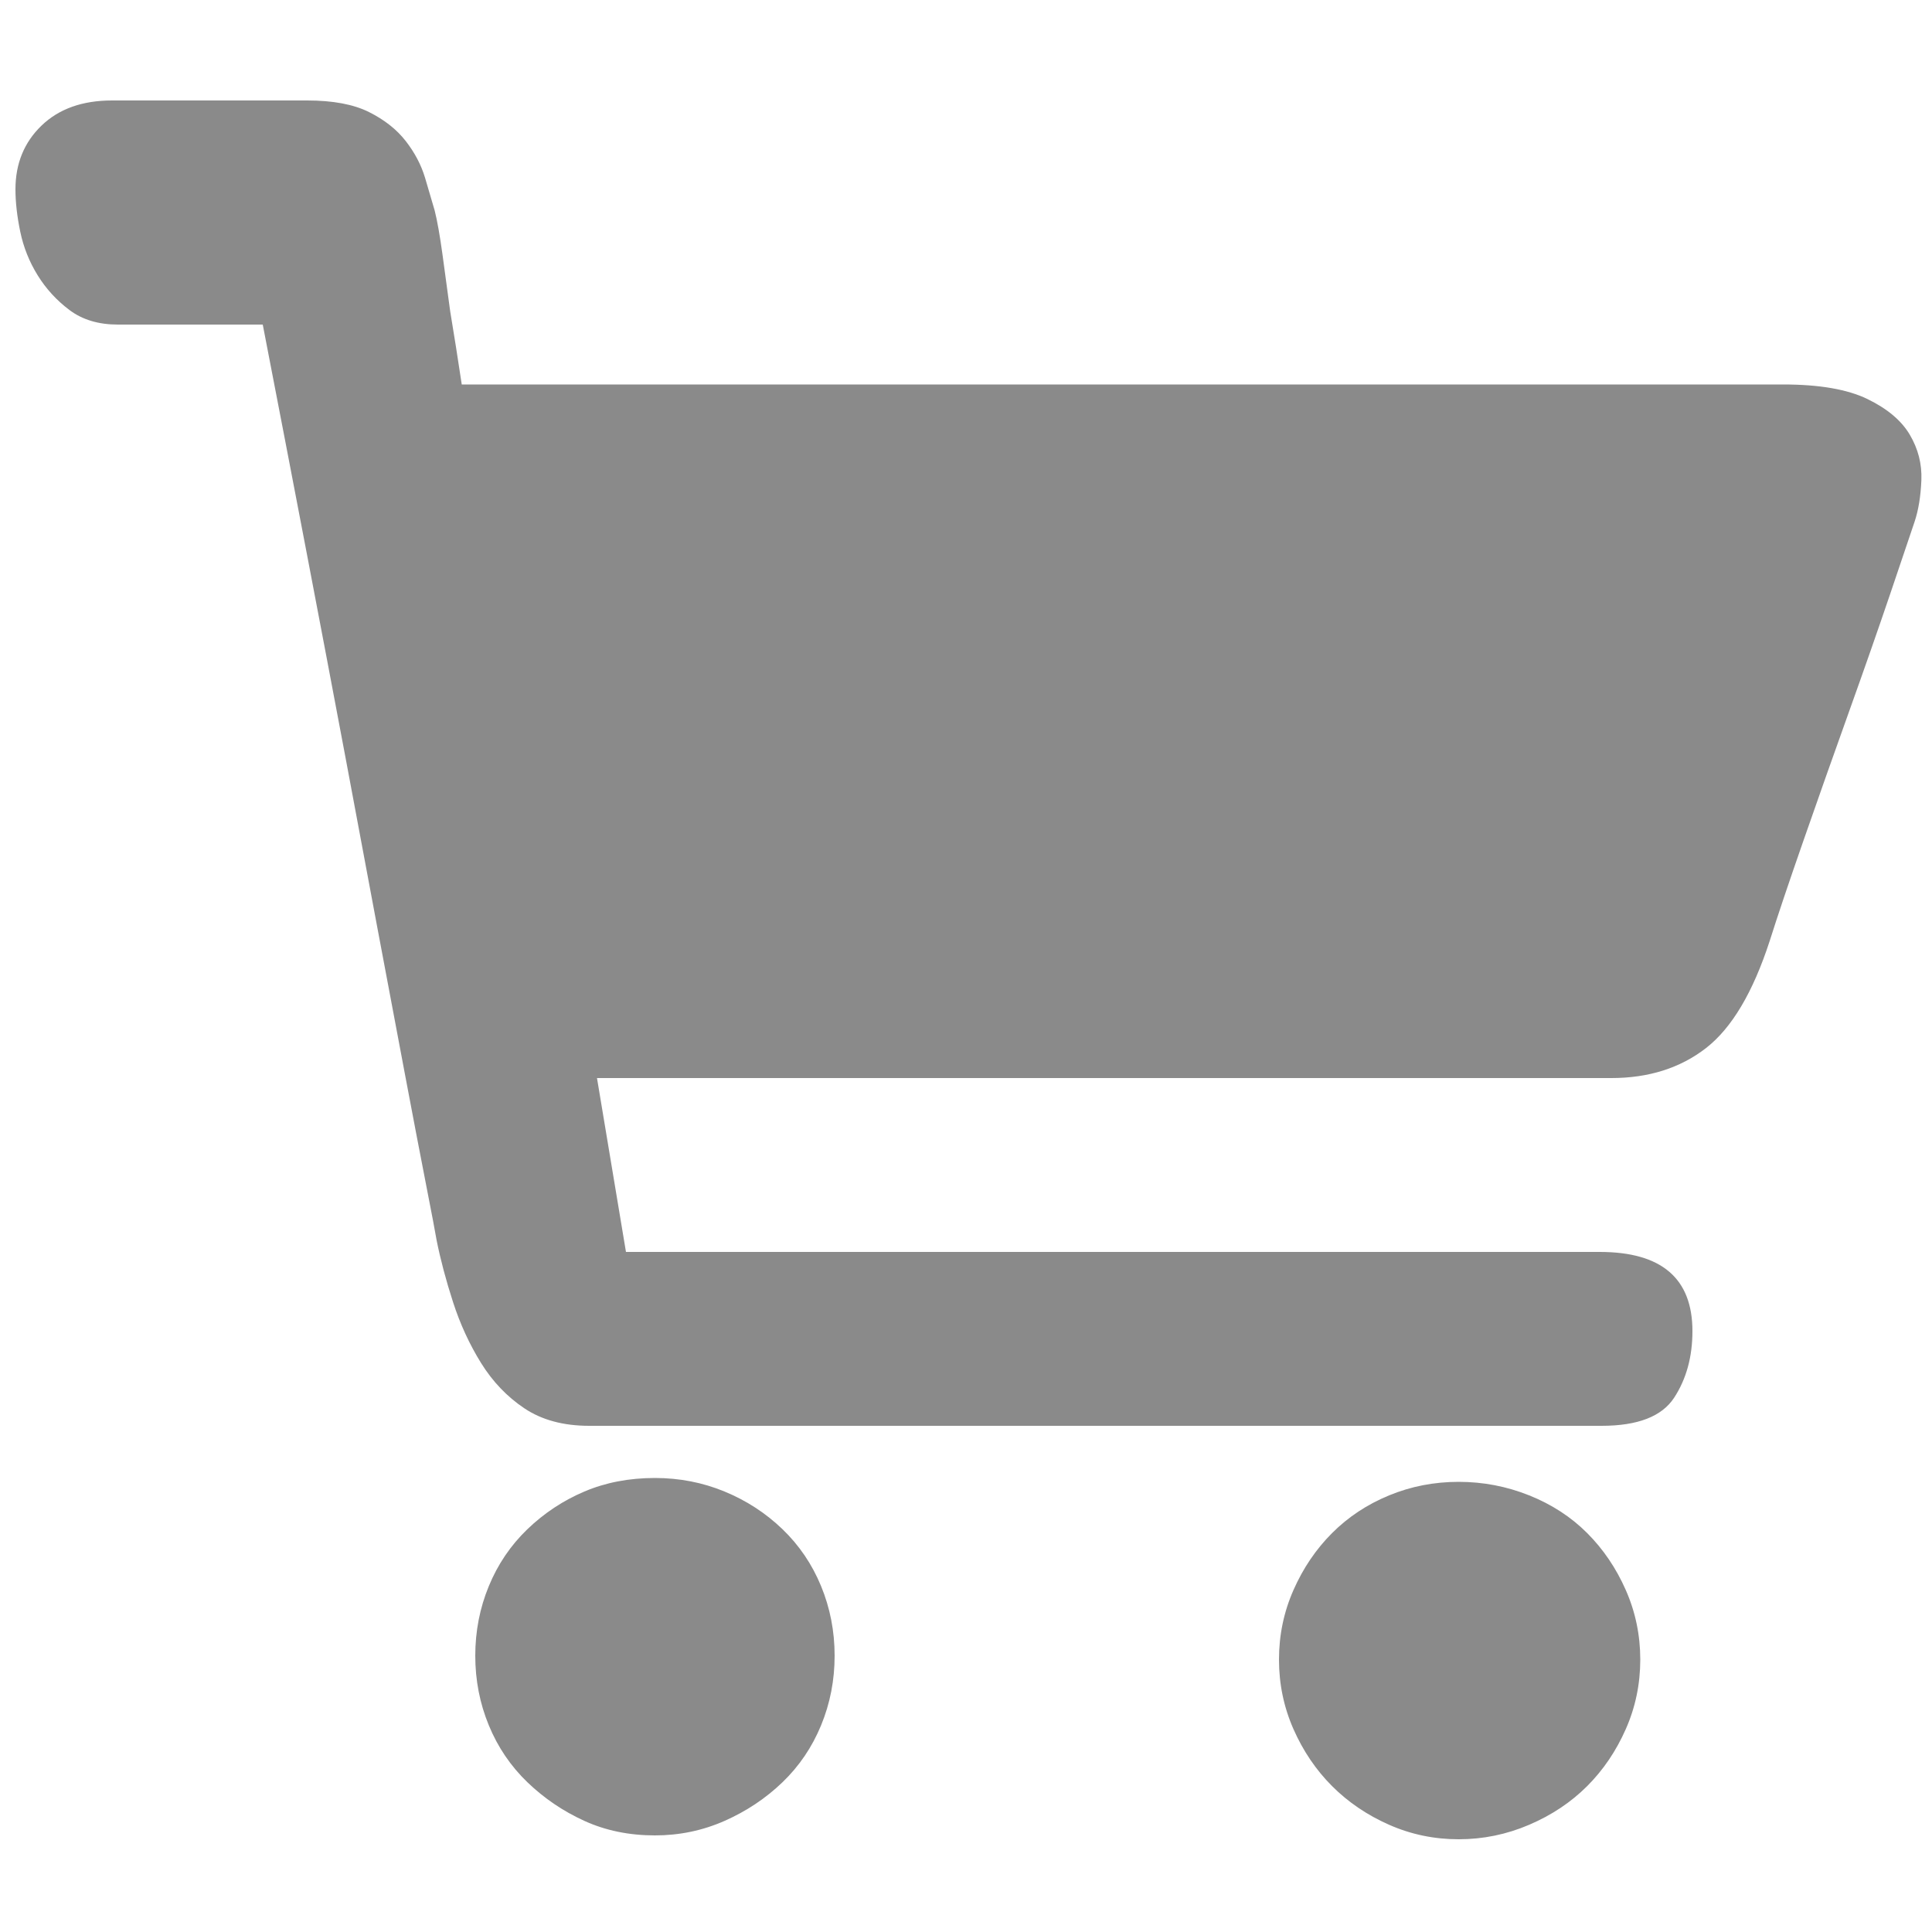
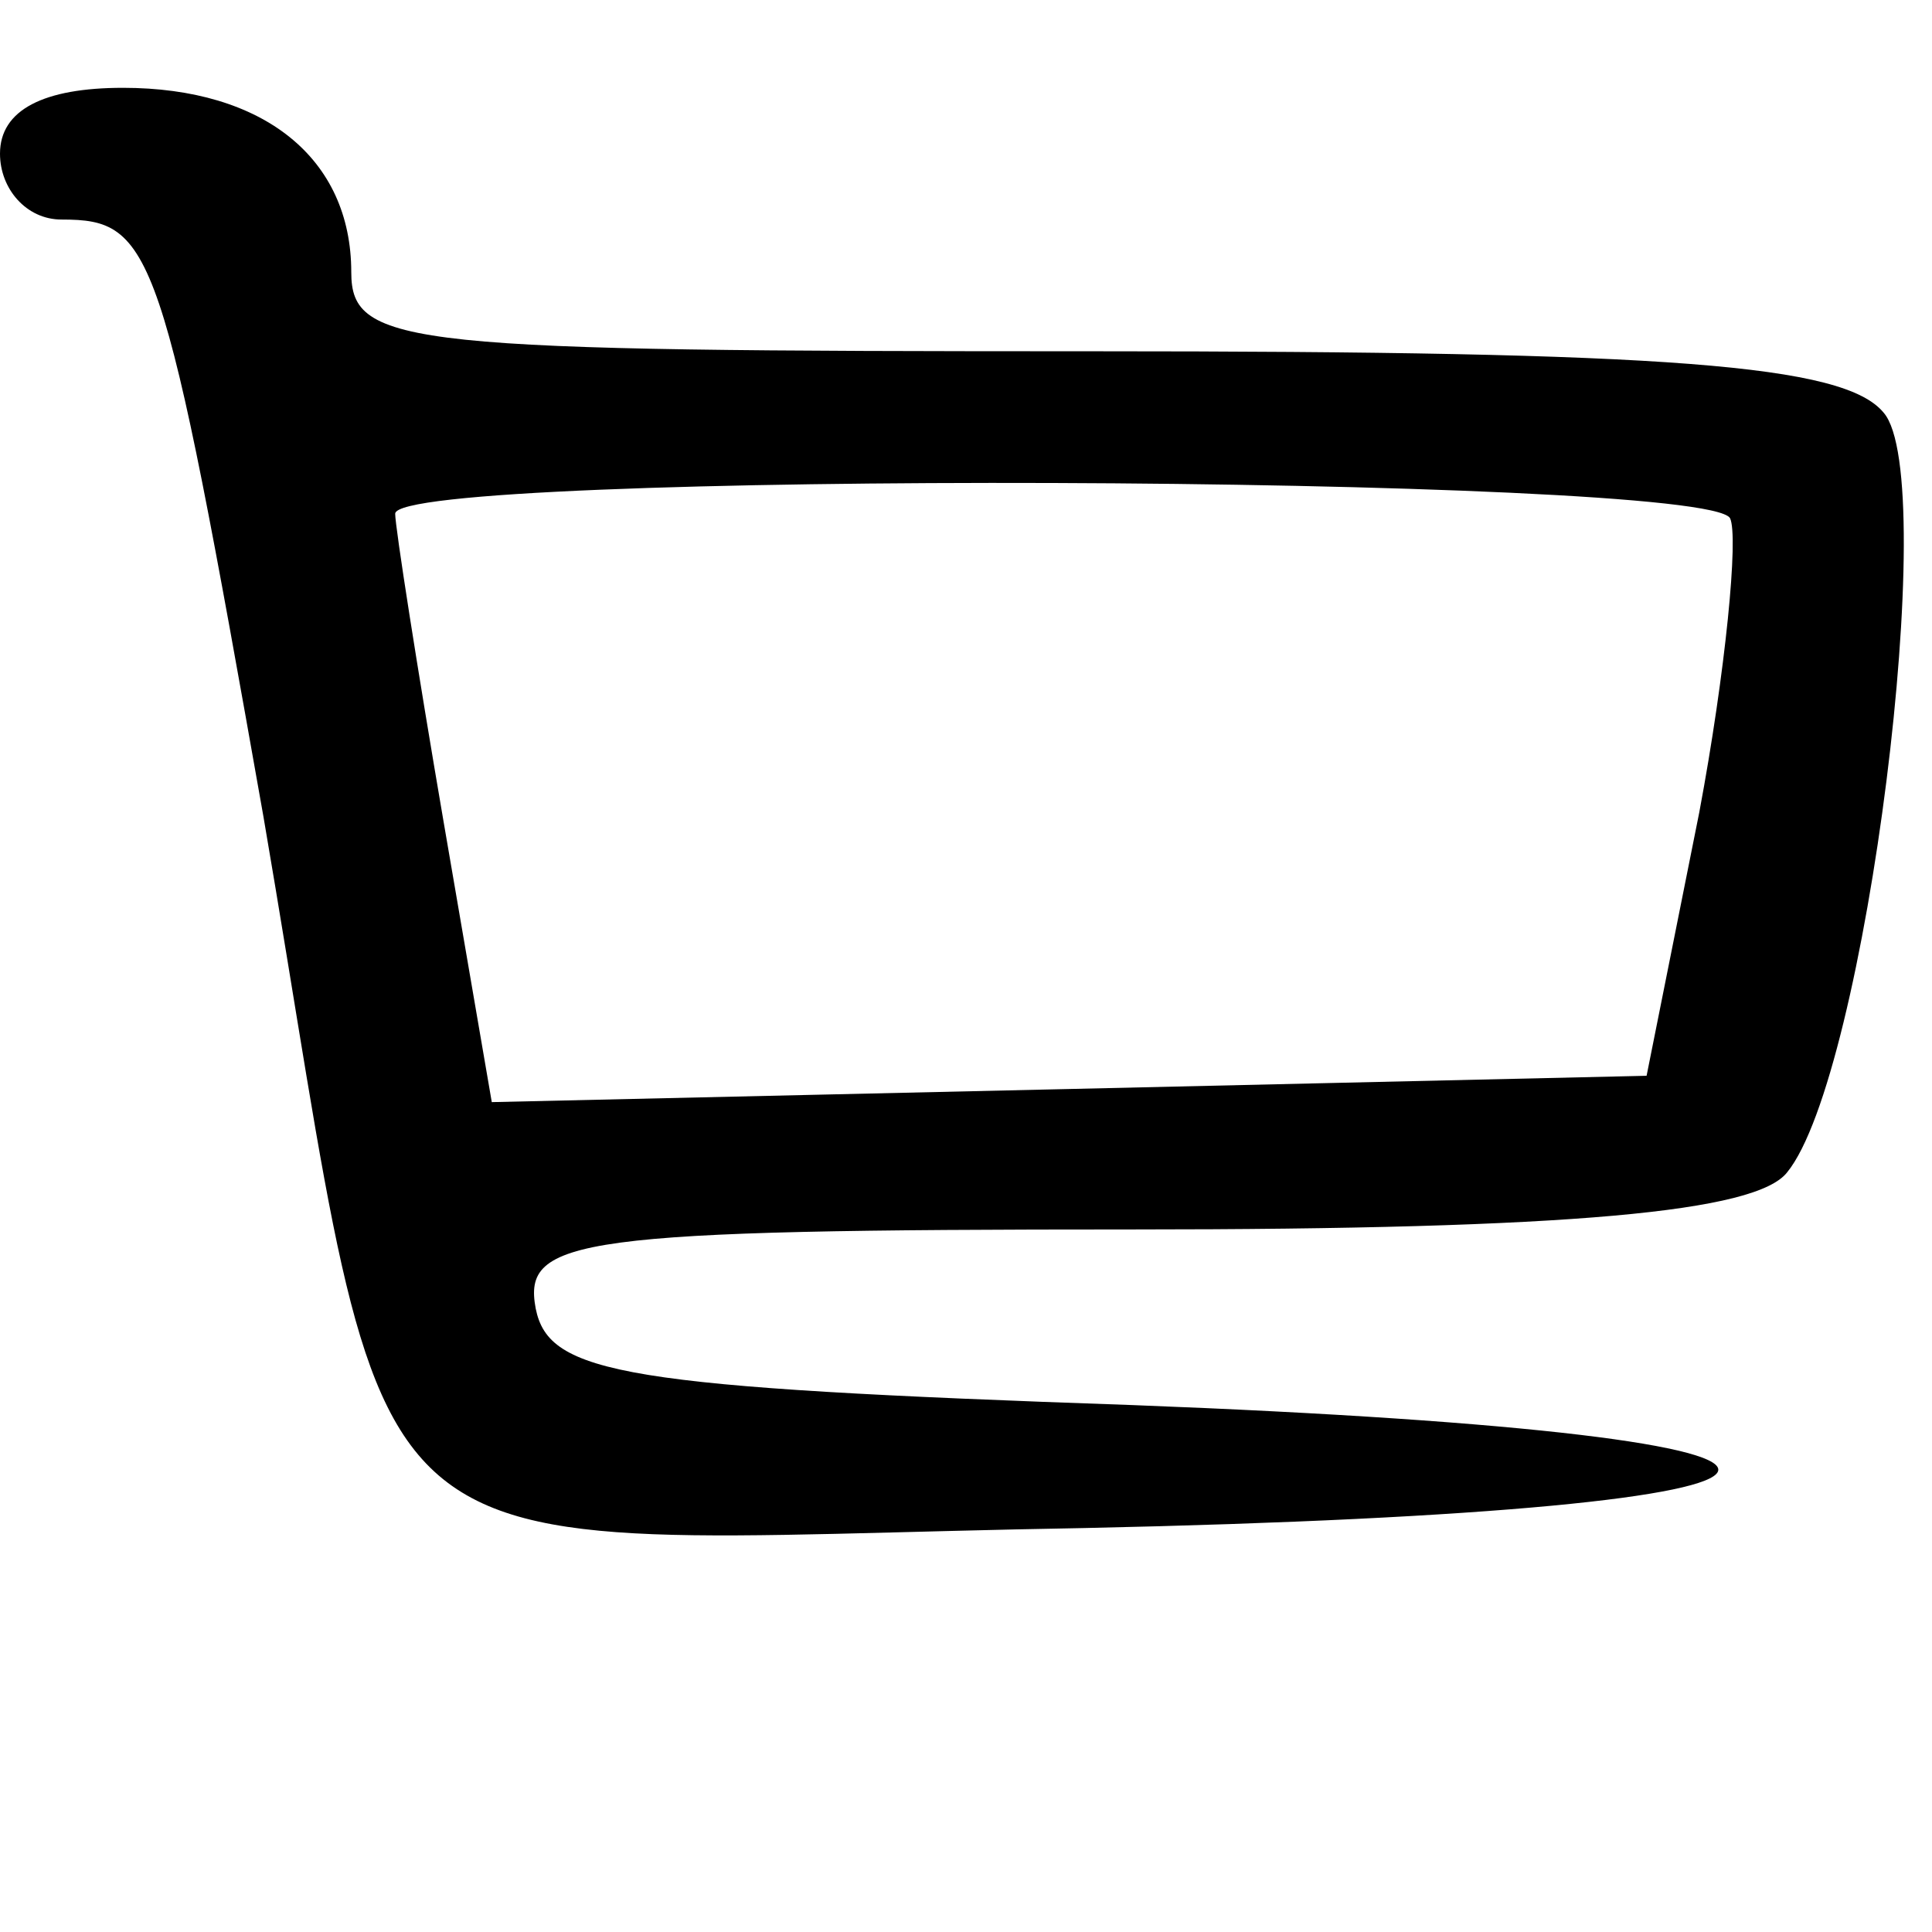
- <svg xmlns="http://www.w3.org/2000/svg" t="1607055064505" class="icon" viewBox="0 0 1024 1024" version="1.1" p-id="19808" width="32" height="32">
-   <defs>
-     <style type="text/css" />
-   </defs>
-   <path d="M347.136 783.36q19.456 0 36.864 7.168t30.72 19.968 20.48 30.208 7.168 36.864-7.168 36.864-20.48 30.208-30.72 20.48-36.864 7.68q-20.48 0-37.376-7.68t-30.208-20.48-20.48-30.208-7.168-36.864 7.168-36.864 20.48-30.208 30.208-19.968 37.376-7.168zM773.12 785.408q19.456 0 37.376 7.168t30.72 19.968 20.48 30.208 7.68 36.864-7.68 36.864-20.48 30.208-30.72 20.48-37.376 7.68-36.864-7.68-30.208-20.48-20.48-30.208-7.68-36.864 7.68-36.864 20.48-30.208 30.208-19.968 36.864-7.168zM945.152 203.776q28.672 0 44.544 7.68t22.528 18.944 6.144 24.064-3.584 22.016-12.8 37.888-22.016 62.976-24.064 68.096-17.92 53.248q-13.312 40.96-33.792 56.832t-50.176 15.872l-34.816 0-66.56 0-87.04 0-95.232 0-253.952 0 15.36 92.16 516.096 0q49.152 0 49.152 41.984 0 20.48-9.728 35.328t-38.4 14.848l-49.152 0-95.232 0-117.76 0-119.808 0-98.304 0-56.32 0q-20.48 0-34.304-9.216t-23.04-24.064-14.848-32.256-8.704-32.768q-1.024-6.144-5.632-29.696t-11.264-58.88-14.848-78.848-16.384-87.552q-19.456-103.424-44.032-230.4l-76.8 0q-15.36 0-25.6-7.68t-16.896-18.432-9.216-23.04-2.56-22.528q0-20.48 13.824-33.792t37.376-13.312l22.528 0 20.48 0 25.6 0 34.816 0q20.48 0 32.768 6.144t19.456 15.36 10.24 19.456 5.12 17.408q2.048 8.192 4.096 23.04t4.096 30.208q3.072 18.432 6.144 38.912l700.416 0z" fill="#8a8a8a" p-id="19809" />
+ <svg xmlns="http://www.w3.org/2000/svg" version="1.0" width="44pt" height="44pt" viewBox="0 0 44 44" preserveAspectRatio="xMidYMid meet">
+   <g transform="translate(0,44) scale(0.1,-0.1)" fill="#000000" stroke="none">
+     <path d="M0 405 c0 -8 6 -15 14 -15 21 0 23 -6 46 -136 31 -181 13 -165 187 -162 187 4 194 21 11 28 -116 4 -133 7 -136 22 -3 16 9 18 136 18 100 0 142 4 149 13 18 22 35 158 22 173 -9 11 -49 14 -180 14 -156 0 -169 1 -169 18 0 26 -20 42 -52 42 -18 0 -28 -5 -28 -15z m394 -83 c2 -4 -1 -35 -7 -67 l-12 -60 -131 -3 -132 -3 -11 64 c-6 35 -11 67 -11 70 0 10 298 9 304 -1z" />
+   </g>
</svg>
